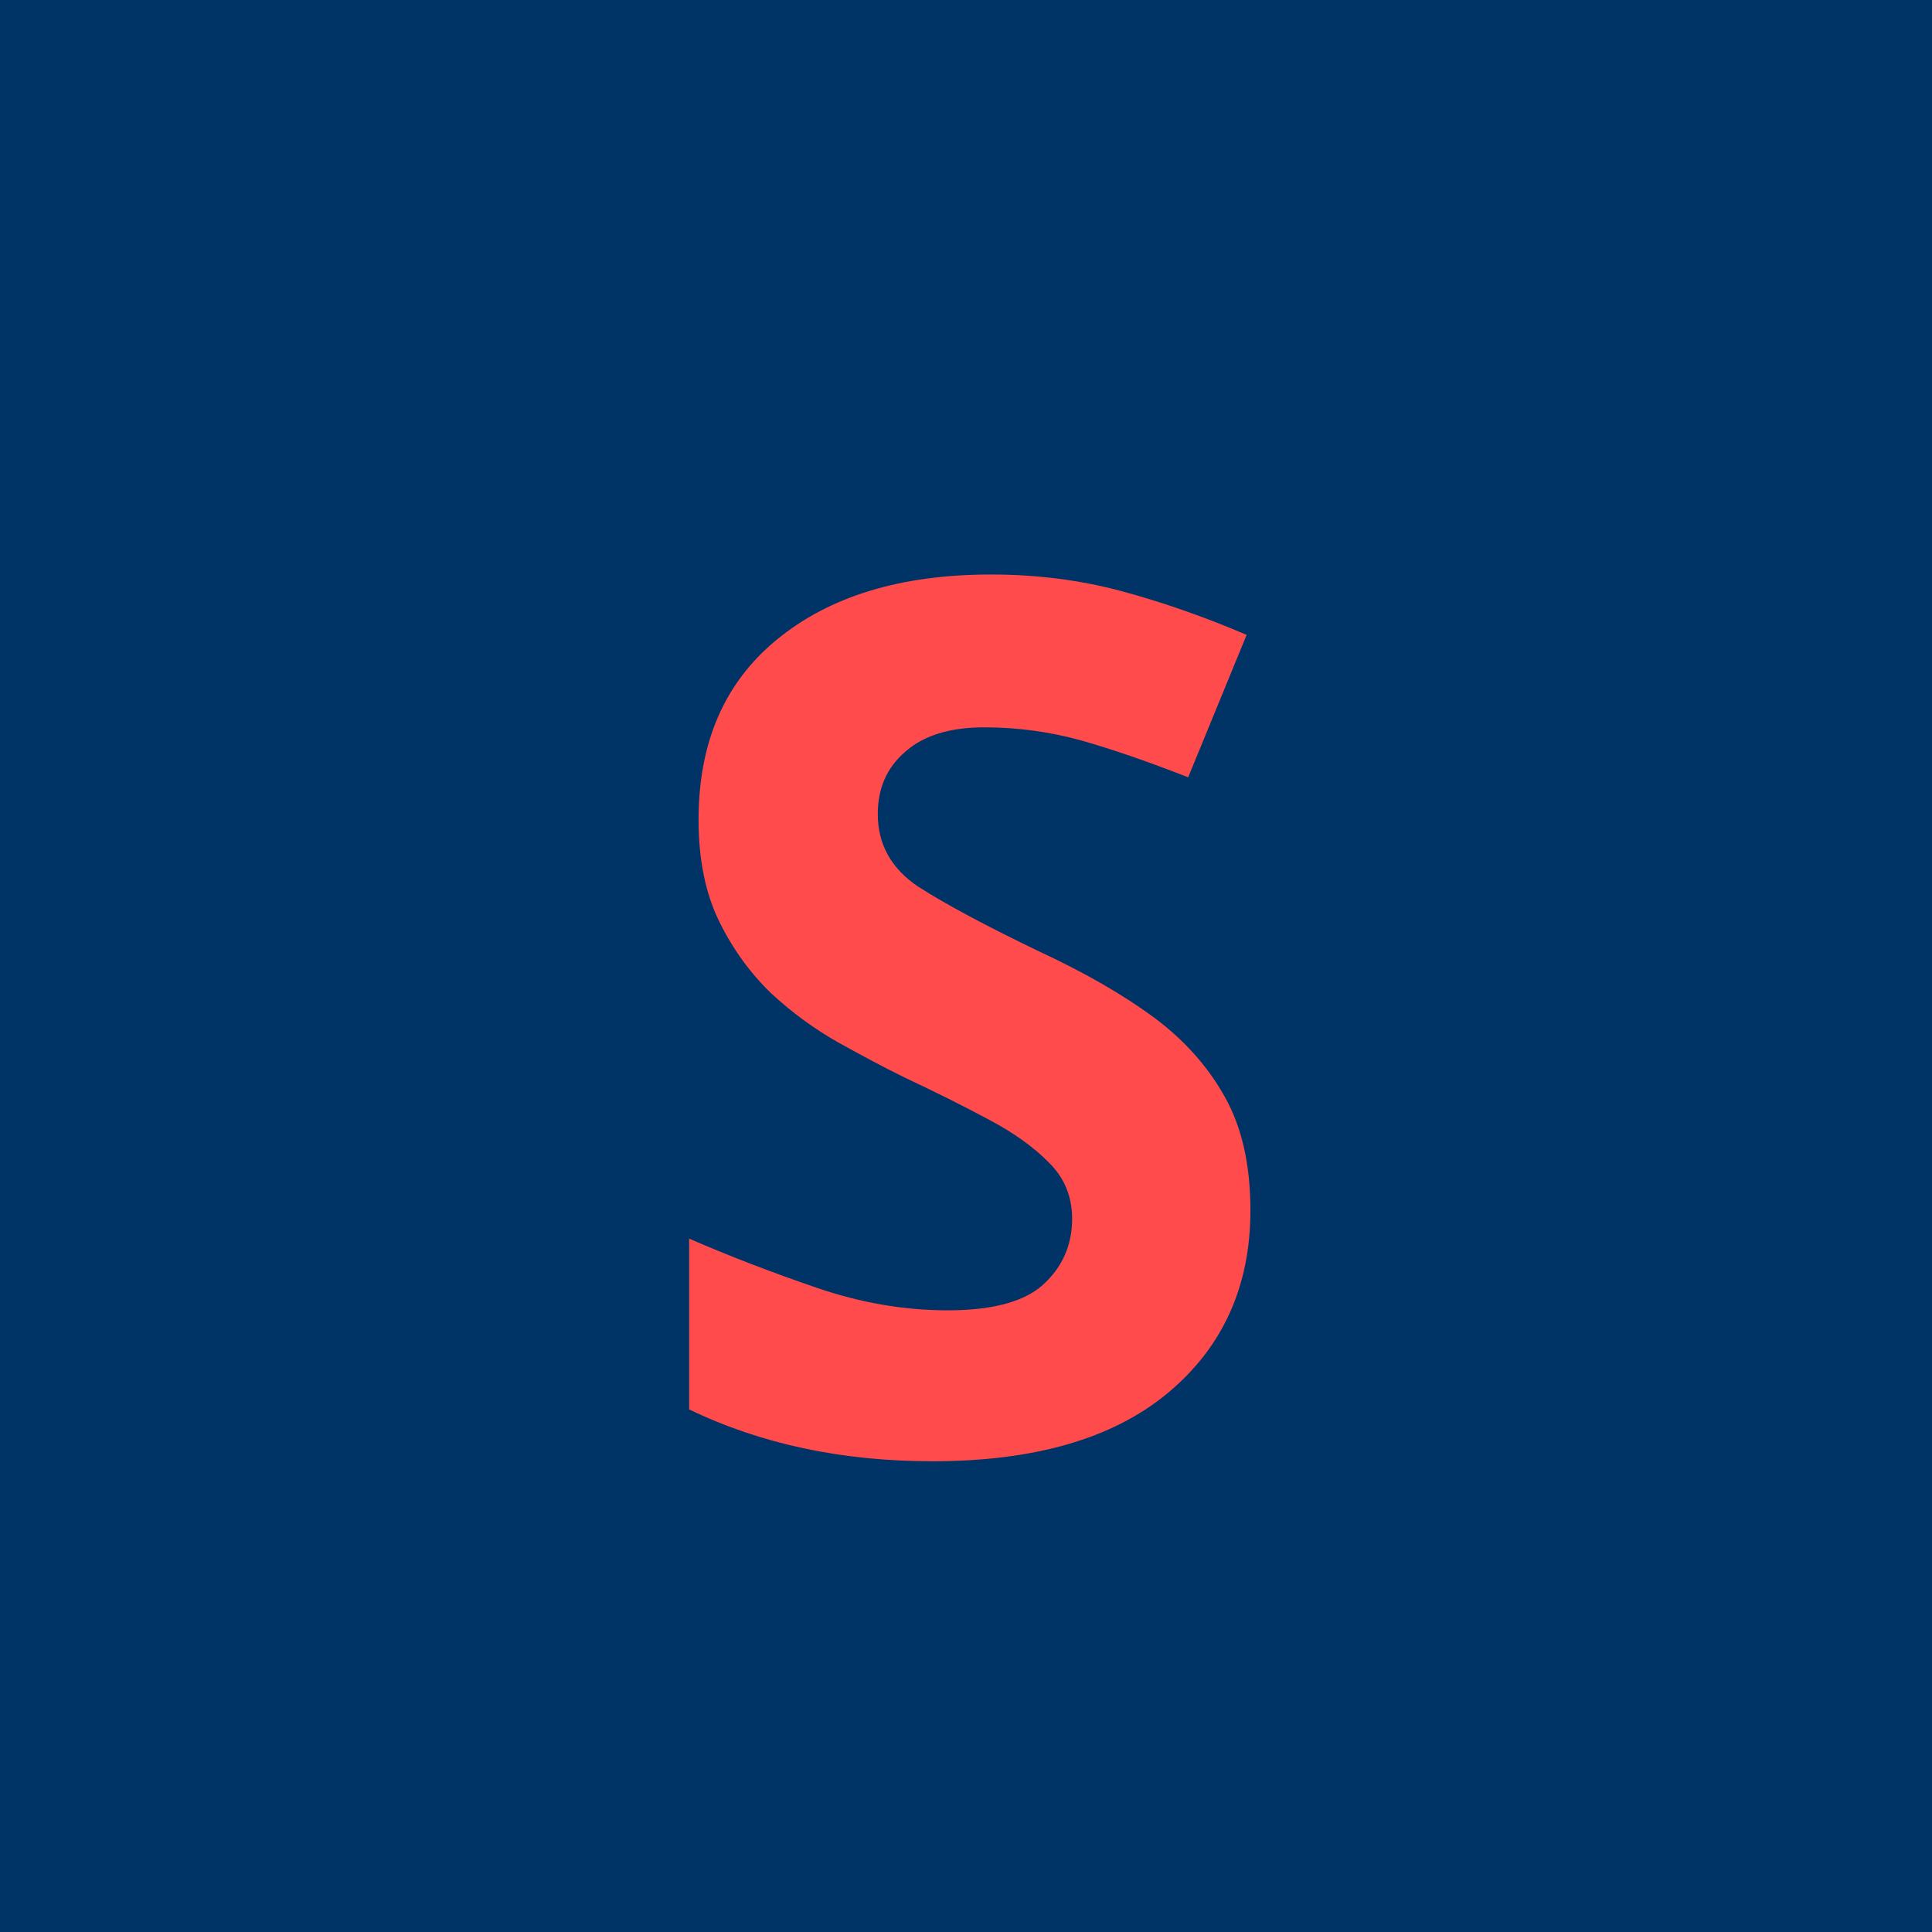
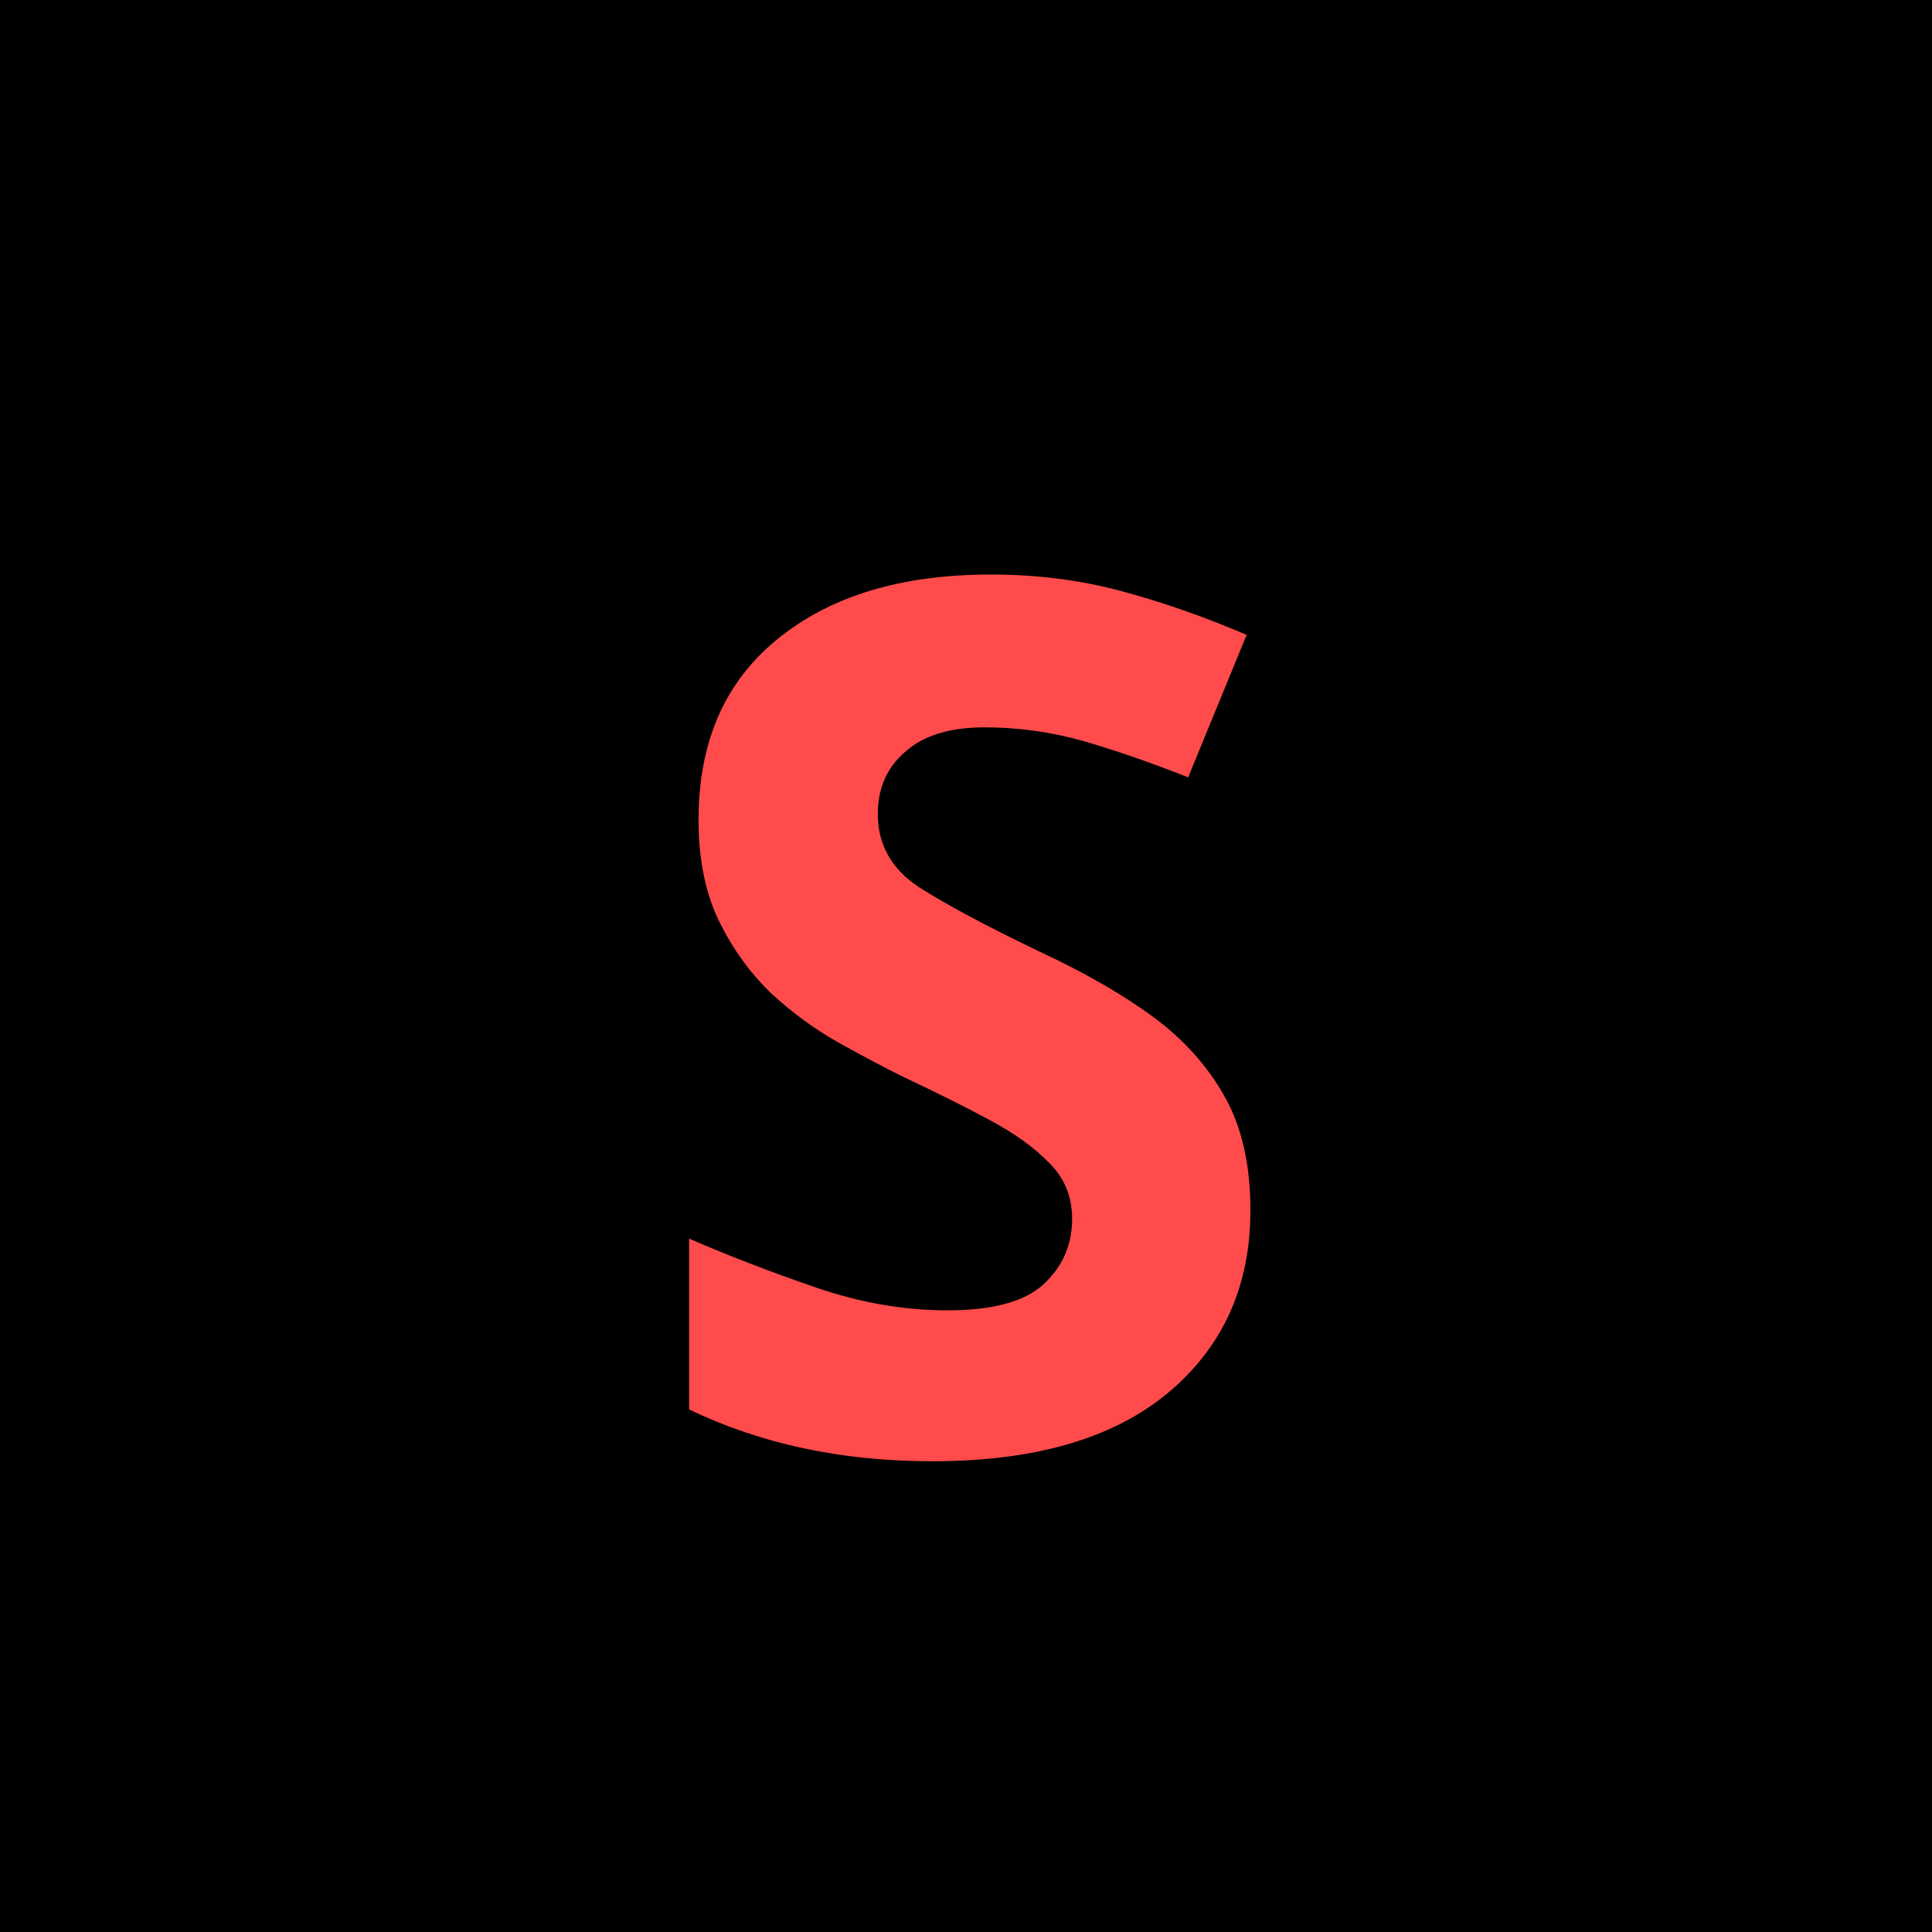
<svg xmlns="http://www.w3.org/2000/svg" viewBox="0 0 32 32">
-   <rect width="32" height="32" rx="0" fill="#003366" />
+   <rect width="32" height="32" rx="0" fill="#000000" />
  <text x="16" y="24" font-family="system-ui" font-weight="900" font-size="20" fill="#FF4B4B" text-anchor="middle">S</text>
</svg>
